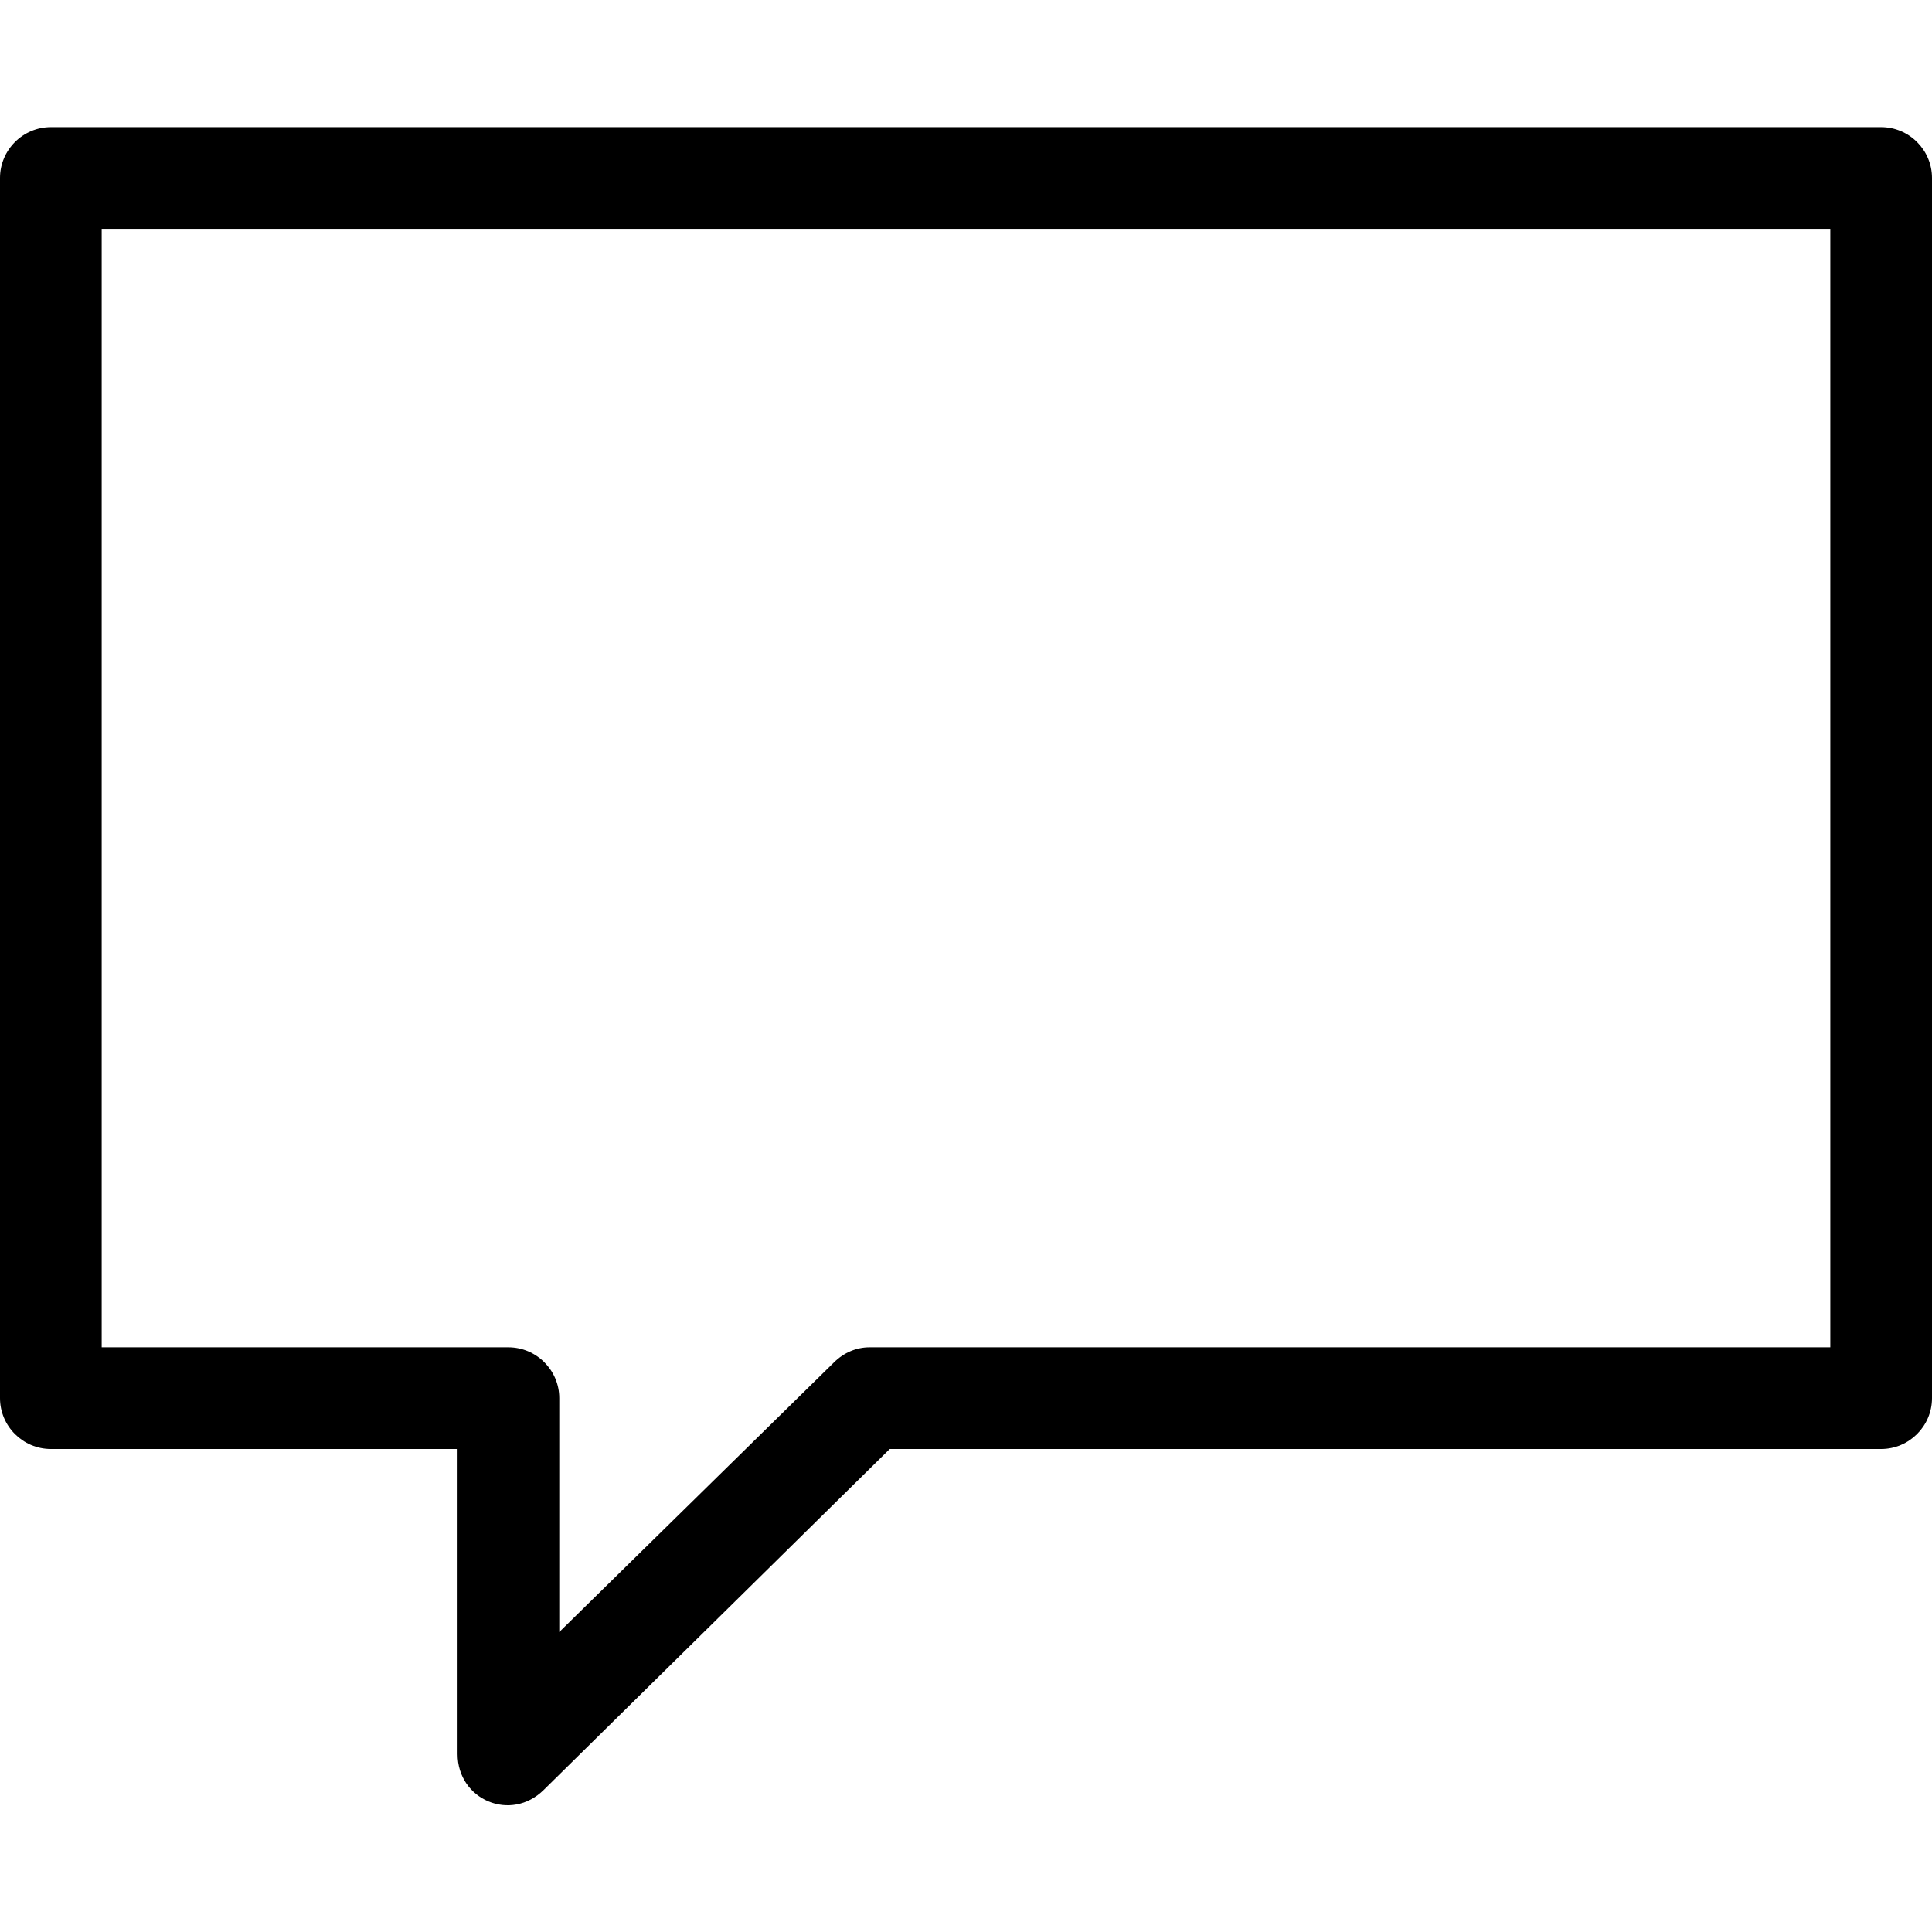
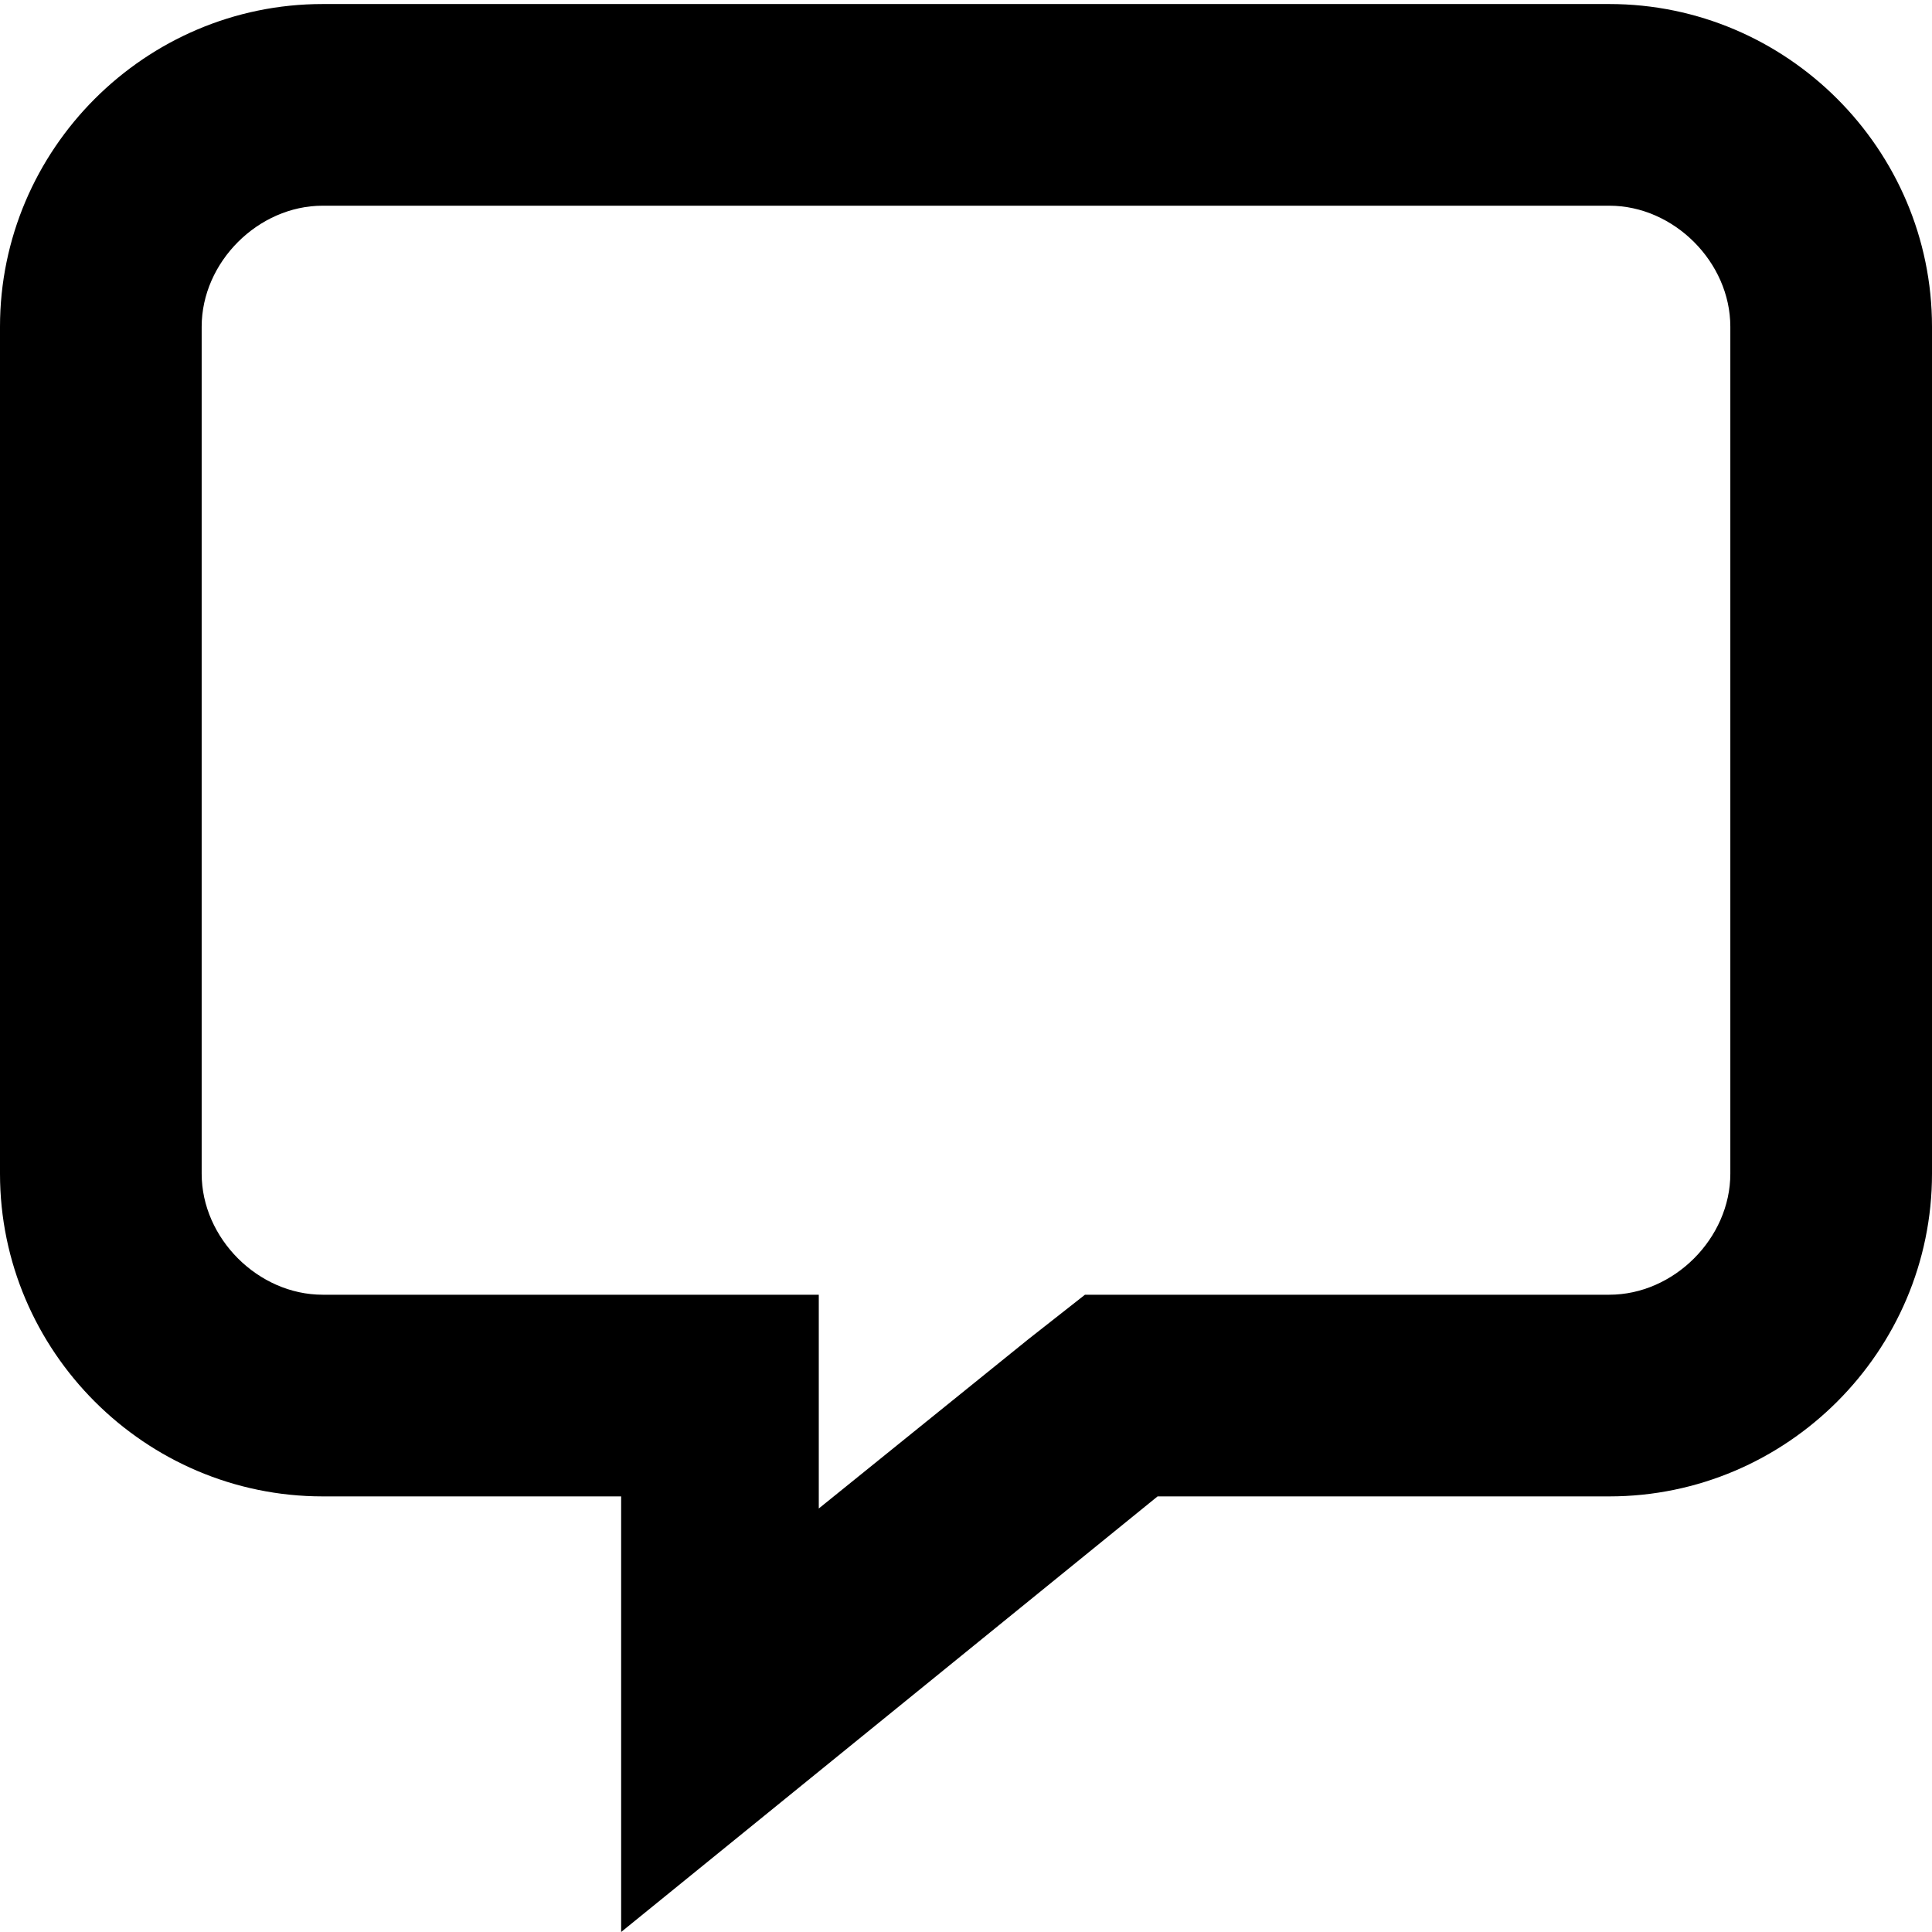
- <svg xmlns="http://www.w3.org/2000/svg" viewBox="0 0 76 76">
-   <path d="M74 5H2c-1.1 0-2 0.9-2 2v48c0 1.1 0.9 2 2 2h16v12c0 1.8 2.1 2.7 3.4 1.4l13.6-13.4h39c1.1 0 2-0.9 2-2v-48C76 5.9 75.1 5 74 5zM72 53H34.2c-0.5 0-1 0.2-1.4 0.6L22 64.2v-9.2c0-1.1-0.9-2-2-2H4v-44h68V53z" />
+ <svg xmlns="http://www.w3.org/2000/svg" width="48" height="48" viewBox="0 0 47.9 47.9">
+   <path d="M39.9 0.1H8c-4.4 0-8 3.6-8 8v21c0 4.4 3.6 8 8 8h7.4v10.8l13.3-10.8h11.2c4.4 0 8-3.6 8-8V8.1C47.9 3.7 44.3 0.1 39.9 0.1zM42.9 29.1c0 1.6-1.4 3-3 3H28.7h-1.8l-1.4 1.1 -5.2 4.2v-0.3 -5h-5H8c-1.6 0-3-1.4-3-3V8.1c0-1.6 1.4-3 3-3h31.9c1.6 0 3 1.4 3 3V29.1L42.9 29.1z" />
</svg>
